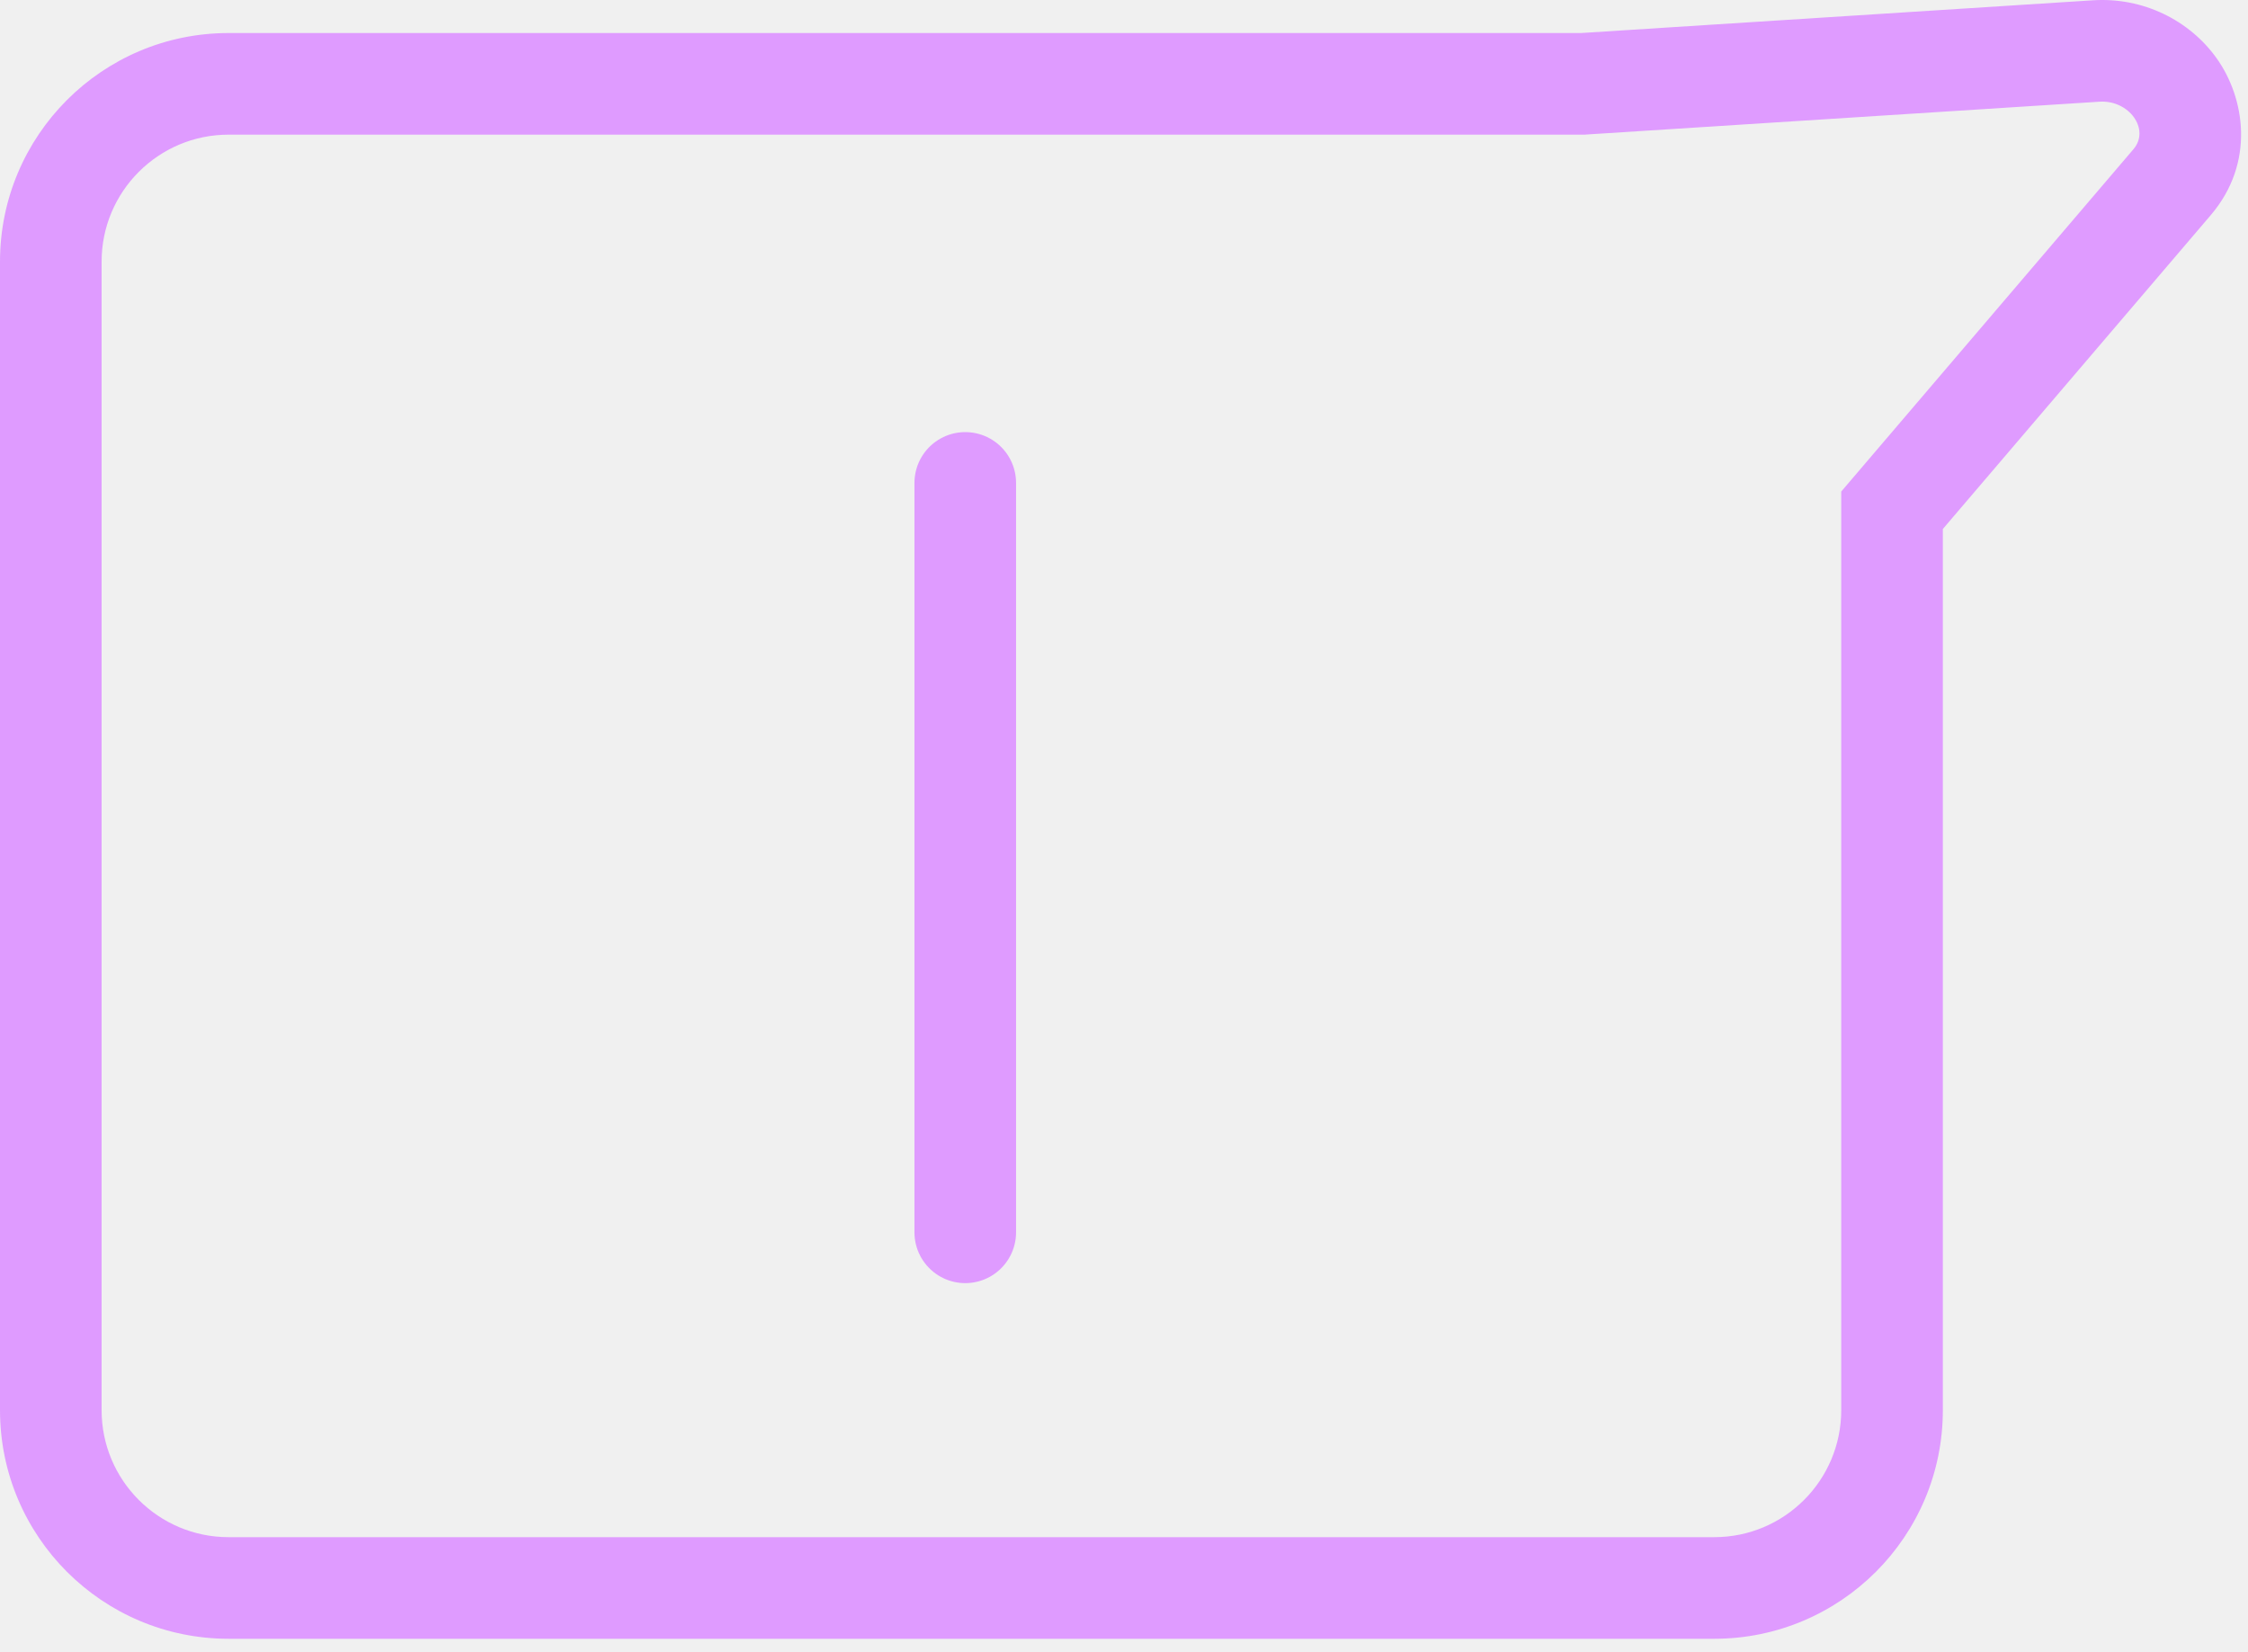
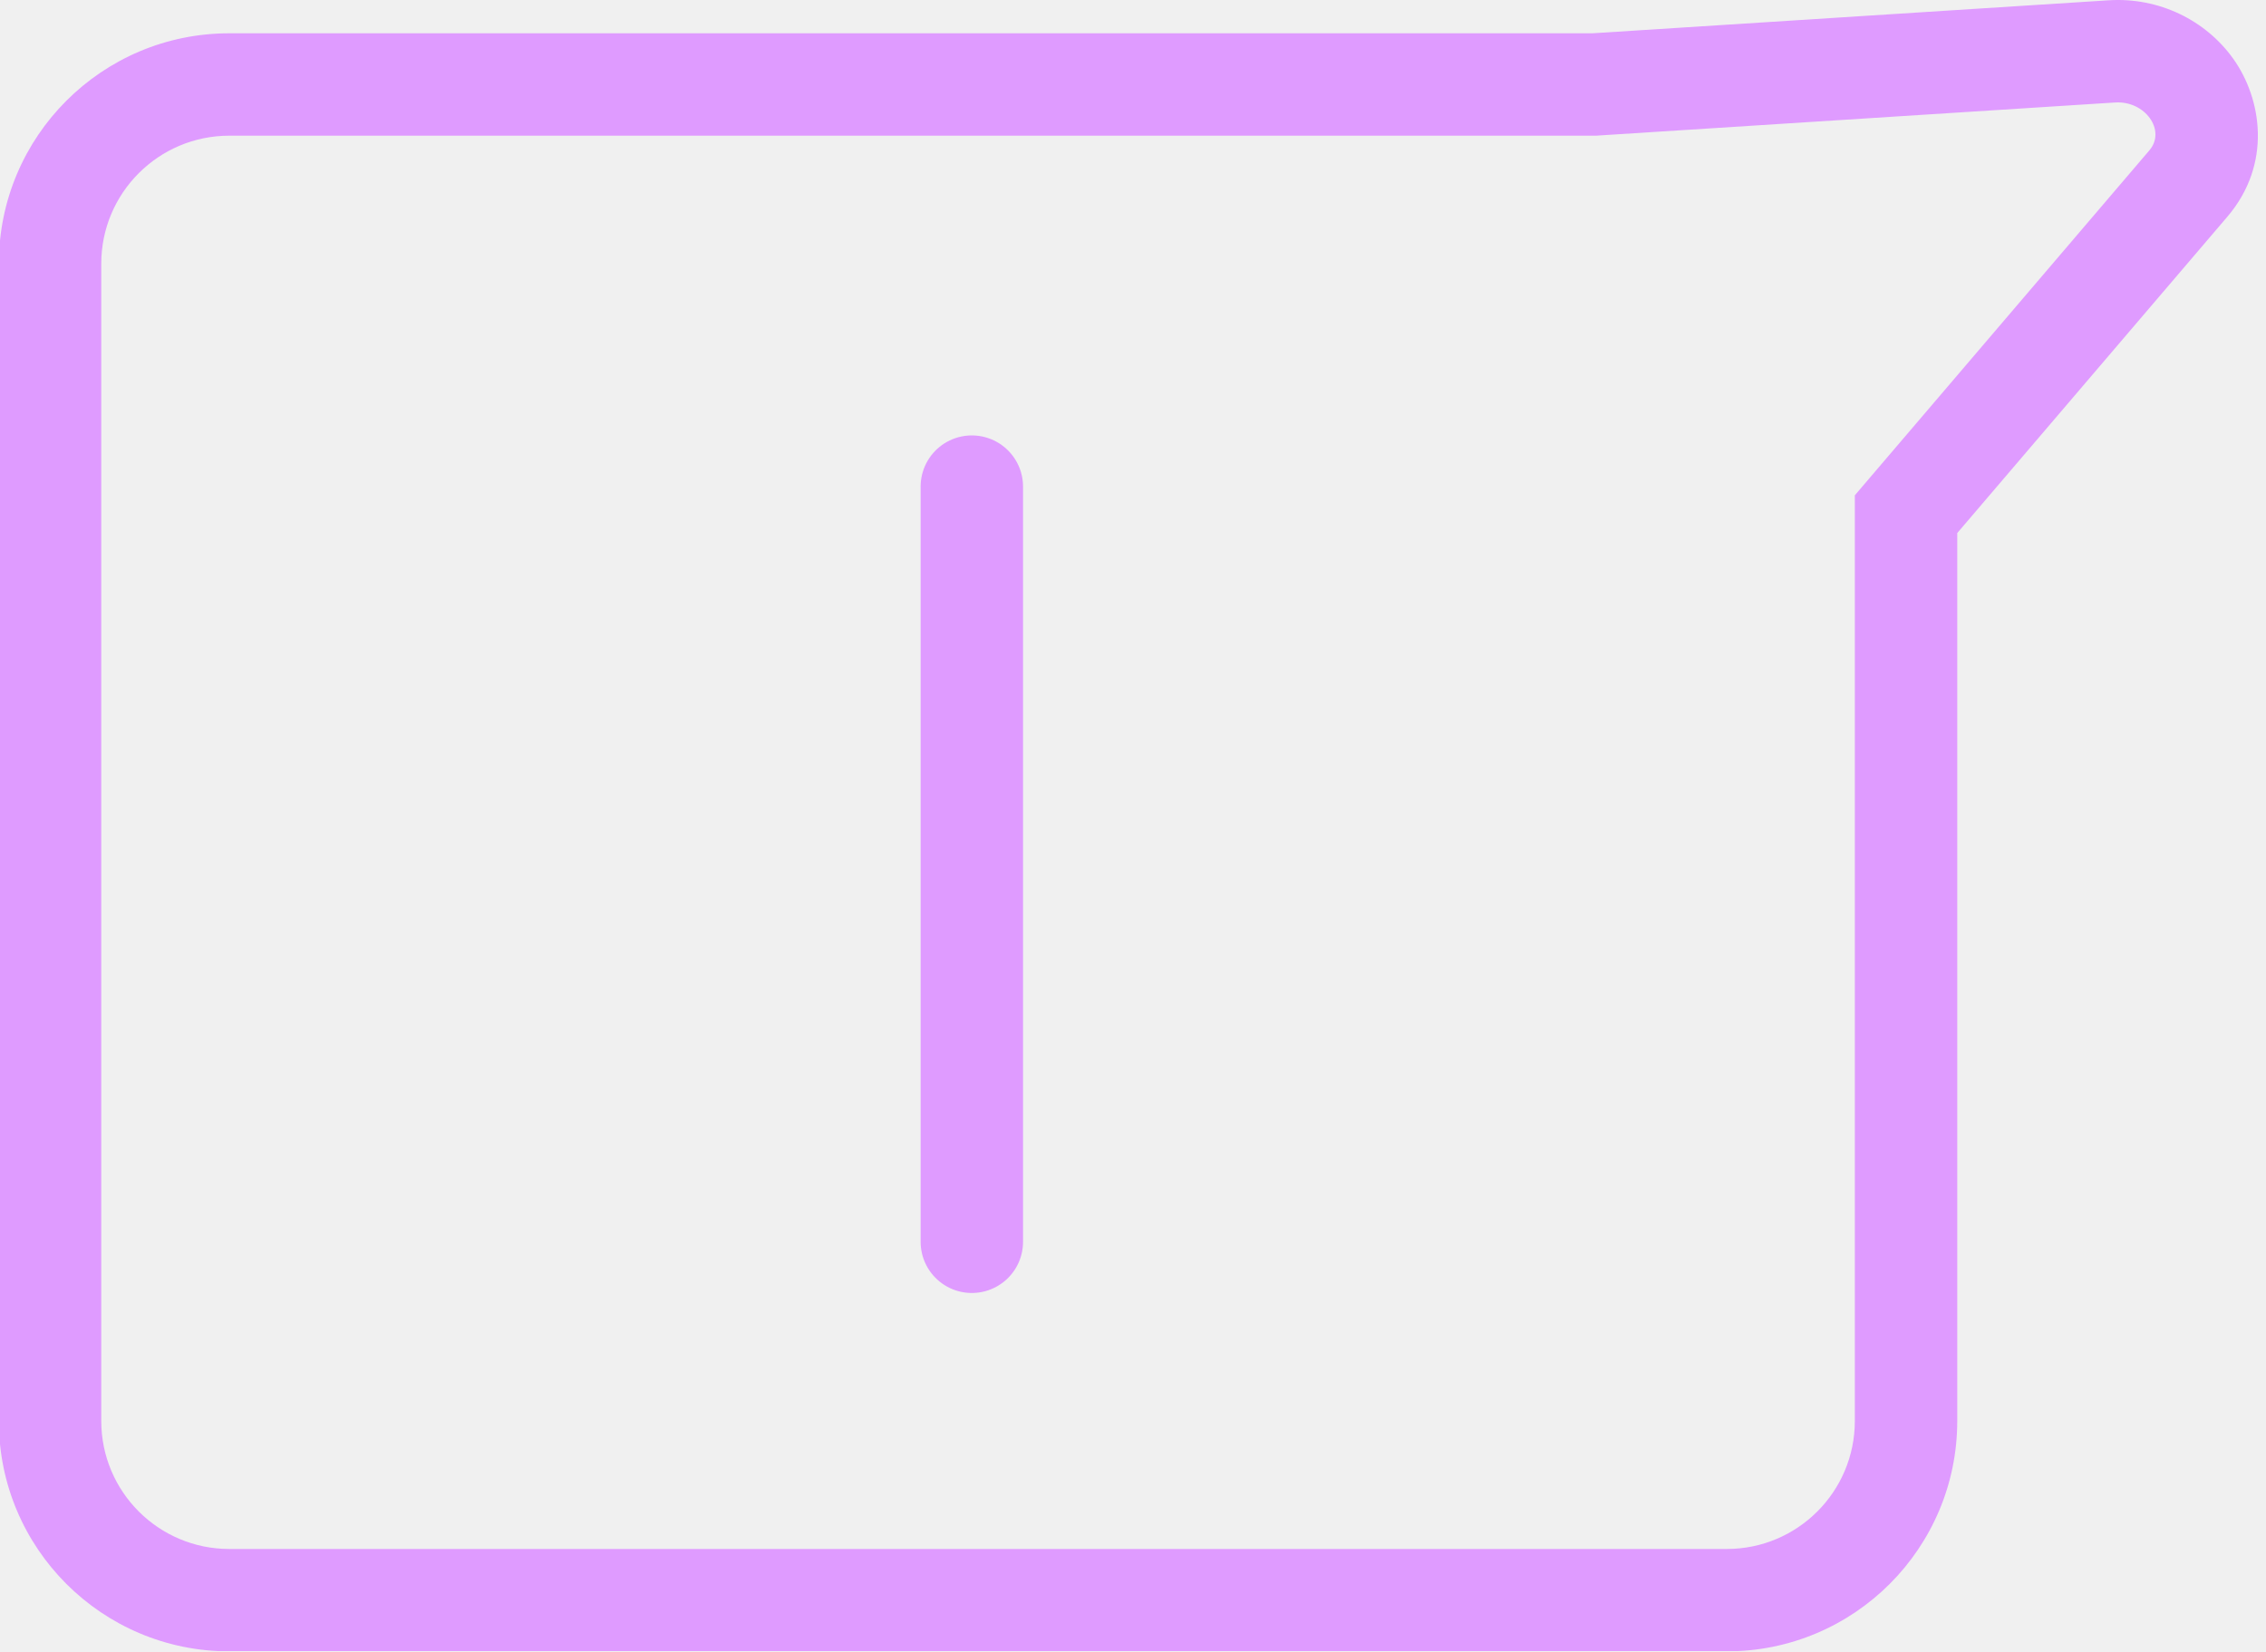
- <svg xmlns="http://www.w3.org/2000/svg" width="177" height="130" viewBox="0 0 177 130" fill="none">
-   <mask id="path-1-outside-1_155_75" maskUnits="userSpaceOnUse" x="0" y="-1" width="177" height="131" fill="black">
-     <rect fill="white" y="-1" width="177" height="131" />
-     <path fill-rule="evenodd" clip-rule="evenodd" d="M167.983 11.744C169.311 10.187 167.643 7.857 165.306 8.007L124.943 10.588C124.893 10.591 124.843 10.595 124.794 10.601H18C12.477 10.601 8 15.078 8 20.601V111.019C8 116.542 12.477 121.019 18 121.019H134.973C140.495 121.019 144.973 116.542 144.973 111.019V38.695C144.992 38.674 145.01 38.653 145.029 38.632L167.983 11.744Z" />
-   </mask>
-   <path d="M165.306 8.007L165.817 15.991L165.306 8.007ZM167.983 11.744L174.067 16.938V16.938L167.983 11.744ZM124.943 10.588L125.454 18.572H125.454L124.943 10.588ZM124.794 10.601V18.601H125.239L125.681 18.552L124.794 10.601ZM144.973 38.695L139.094 33.269L136.973 35.567V38.695H144.973ZM145.029 38.632L138.944 33.438L138.943 33.439L145.029 38.632ZM165.817 15.991C164.195 16.094 162.559 15.352 161.515 13.894C160.977 13.143 160.474 12.019 160.454 10.594C160.433 9.07 160.979 7.626 161.898 6.55L174.067 16.938C177.598 12.802 176.746 7.681 174.523 4.577C172.393 1.603 168.754 -0.23 164.796 0.023L165.817 15.991ZM125.454 18.572L165.817 15.991L164.796 0.023L124.433 2.604L125.454 18.572ZM125.681 18.552C125.604 18.56 125.528 18.567 125.454 18.572L124.433 2.604C124.258 2.615 124.083 2.631 123.908 2.65L125.681 18.552ZM124.794 2.601H18V18.601H124.794V2.601ZM18 2.601C8.059 2.601 0 10.66 0 20.601H16C16 19.496 16.895 18.601 18 18.601V2.601ZM0 20.601V111.019H16V20.601H0ZM0 111.019C0 120.96 8.059 129.019 18 129.019V113.019C16.895 113.019 16 112.123 16 111.019H0ZM18 129.019H134.973V113.019H18V129.019ZM134.973 129.019C144.914 129.019 152.973 120.96 152.973 111.019H136.973C136.973 112.123 136.077 113.019 134.973 113.019V129.019ZM152.973 111.019V38.695H136.973V111.019H152.973ZM138.943 33.439C138.994 33.379 139.045 33.322 139.094 33.269L150.851 44.121C150.939 44.026 151.026 43.928 151.114 43.825L138.943 33.439ZM161.898 6.55L138.944 33.438L151.113 43.826L174.067 16.938L161.898 6.55Z" fill="#DF9BFF" mask="url(#path-1-outside-1_155_75)" />
-   <path d="M76.001 38.019L76.001 97.019" stroke="#DF9BFF" stroke-width="8" stroke-linecap="round" />
+ <svg xmlns="http://www.w3.org/2000/svg" width="177" height="129" viewBox="0 0 177 129" fill="none">
+   <g clip-path="url(#clip0_435_40)">
+     <mask id="path-1-outside-1_435_40" maskUnits="userSpaceOnUse" x="-0.09" y="-1" width="177" height="131" fill="black">
+       <rect fill="white" x="-0.09" y="-1" width="177" height="131" />
+       <path fill-rule="evenodd" clip-rule="evenodd" d="M167.893 11.744C169.222 10.187 167.553 7.857 165.217 8.007L124.854 10.588C124.803 10.591 124.754 10.595 124.705 10.601H17.91C12.387 10.601 7.91 15.078 7.91 20.601V111.019C7.91 116.542 12.387 121.019 17.91 121.019H134.883C140.406 121.019 144.883 116.542 144.883 111.019V38.695C144.902 38.674 144.921 38.653 144.939 38.632L167.893 11.744Z" />
+     </mask>
+     <path d="M165.217 8.007L165.727 15.991L165.727 15.991L165.217 8.007ZM167.893 11.744L173.977 16.938L173.977 16.938L167.893 11.744ZM124.854 10.588L125.364 18.572L125.364 18.572L124.854 10.588ZM124.705 10.601V18.601H125.149L125.592 18.552L124.705 10.601ZM144.883 38.695L139.005 33.269L136.883 35.567V38.695H144.883ZM144.939 38.632L138.854 33.438L138.854 33.439L144.939 38.632ZM165.727 15.991C164.105 16.094 162.469 15.352 161.425 13.894C160.888 13.143 160.385 12.019 160.365 10.594C160.343 9.07 160.89 7.626 161.808 6.55L173.977 16.938C177.509 12.802 176.656 7.681 174.433 4.577C172.303 1.603 168.664 -0.23 164.706 0.023L165.727 15.991ZM125.364 18.572L165.727 15.991L164.706 0.023L124.343 2.604L125.364 18.572ZM125.592 18.552C125.514 18.56 125.439 18.567 125.364 18.572L124.343 2.604C124.168 2.615 123.993 2.631 123.818 2.65L125.592 18.552ZM124.705 2.601H17.91V18.601H124.705V2.601ZM17.91 2.601C7.969 2.601 -0.09 10.66 -0.09 20.601H15.91C15.91 19.496 16.806 18.601 17.91 18.601V2.601ZM-0.09 20.601V111.019H15.91V20.601H-0.09ZM-0.09 111.019C-0.09 120.96 7.969 129.019 17.91 129.019V113.019C16.806 113.019 15.91 112.123 15.91 111.019H-0.09ZM17.91 129.019H134.883V113.019H17.91V129.019ZM134.883 129.019C144.824 129.019 152.883 120.96 152.883 111.019H136.883C136.883 112.123 135.988 113.019 134.883 113.019V129.019ZM152.883 111.019V38.695H136.883V111.019H152.883ZM138.854 33.439C138.904 33.379 138.955 33.322 139.005 33.269L150.761 44.121C150.849 44.026 150.937 43.928 151.024 43.825L138.854 33.439ZM161.808 6.55L138.854 33.438L151.023 43.826L173.977 16.938L161.808 6.55Z" fill="#DF9BFF" mask="url(#path-1-outside-1_435_40)" />
+     <path d="M75.911 38.019L75.911 97.019" stroke="#DF9BFF" stroke-width="8" stroke-linecap="round" />
+   </g>
+   <defs>
+     <clipPath id="clip0_435_40">
+       <rect width="176.5" height="129" fill="white" />
+     </clipPath>
+   </defs>
</svg>
